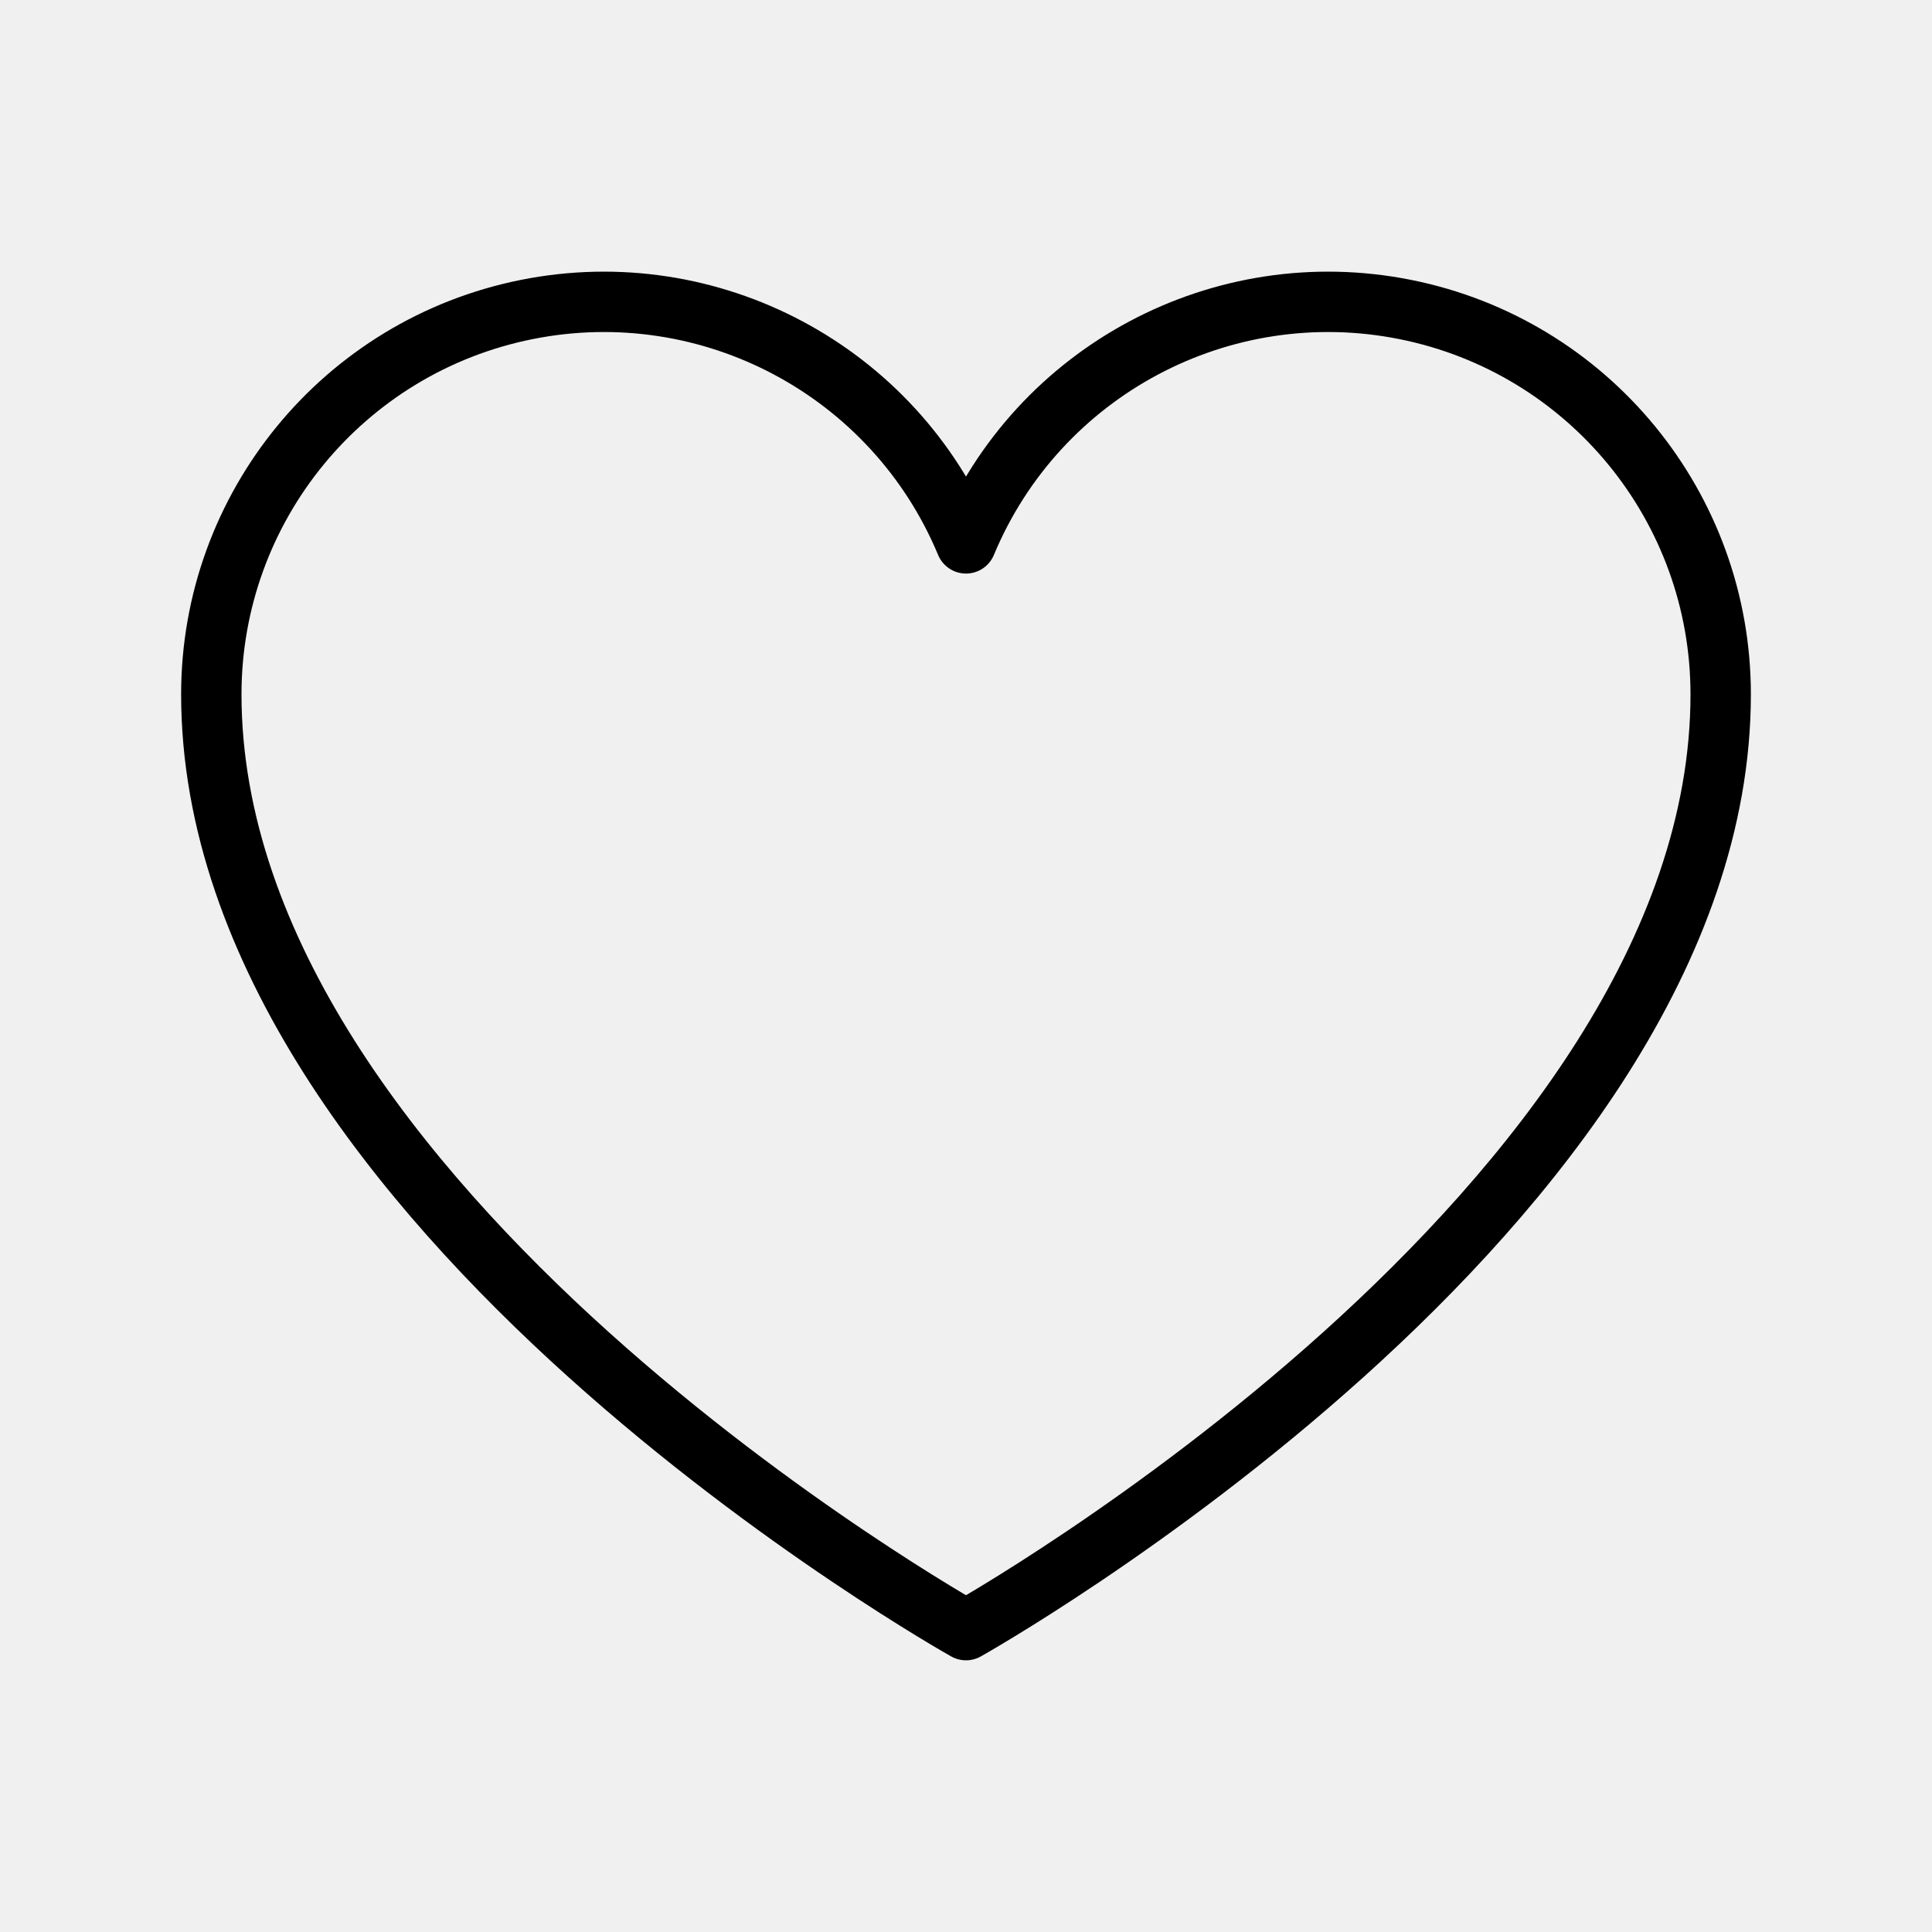
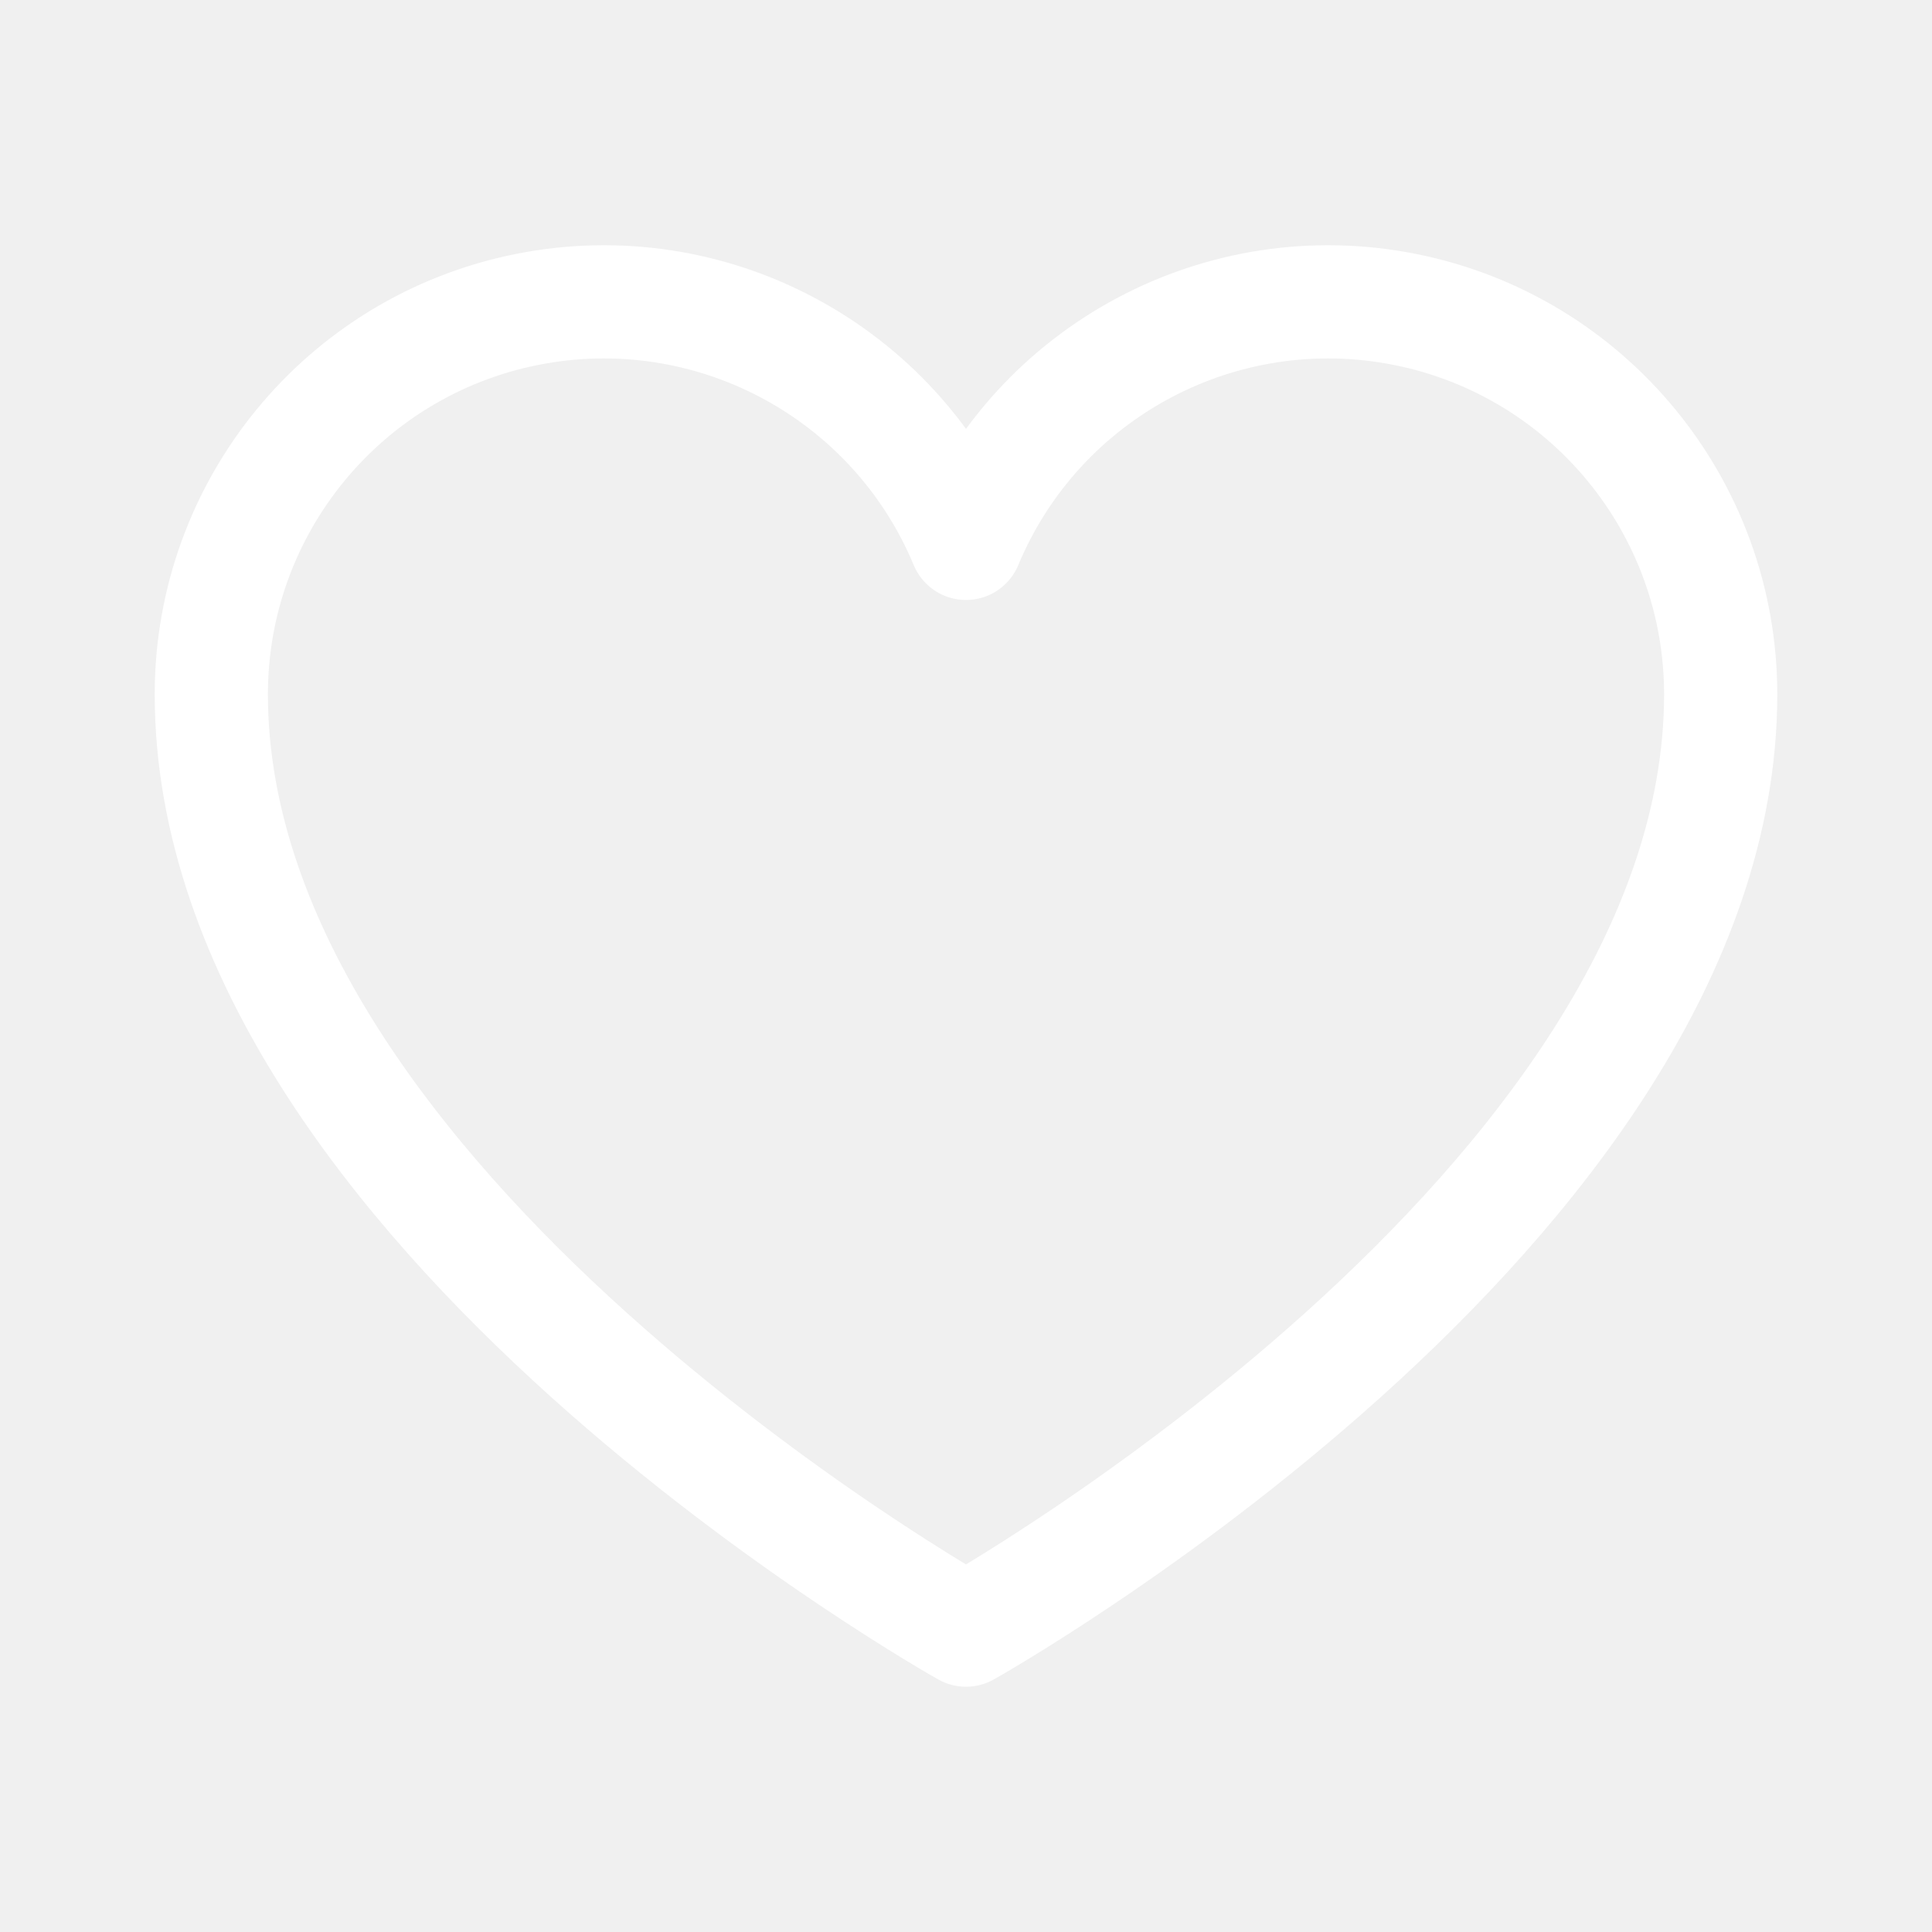
<svg xmlns="http://www.w3.org/2000/svg" viewBox="0 0 256 256" class="w-5">
  <rect width="16" height="16" fill="none" />
-   <path d="M128,216S28,160,28,92A52,52,0,0,1,128,72h0A52,52,0,0,1,228,92C228,160,128,216,128,216Z" fill="none" stroke="#000" stroke-linecap="round" stroke-linejoin="round" stroke-width="8" />
+   <path d="M128,216S28,160,28,92A52,52,0,0,1,128,72h0A52,52,0,0,1,228,92C228,160,128,216,128,216Z" fill="none" stroke="#ffffff" stroke-linecap="round" stroke-linejoin="round" stroke-width="15" />
</svg>
